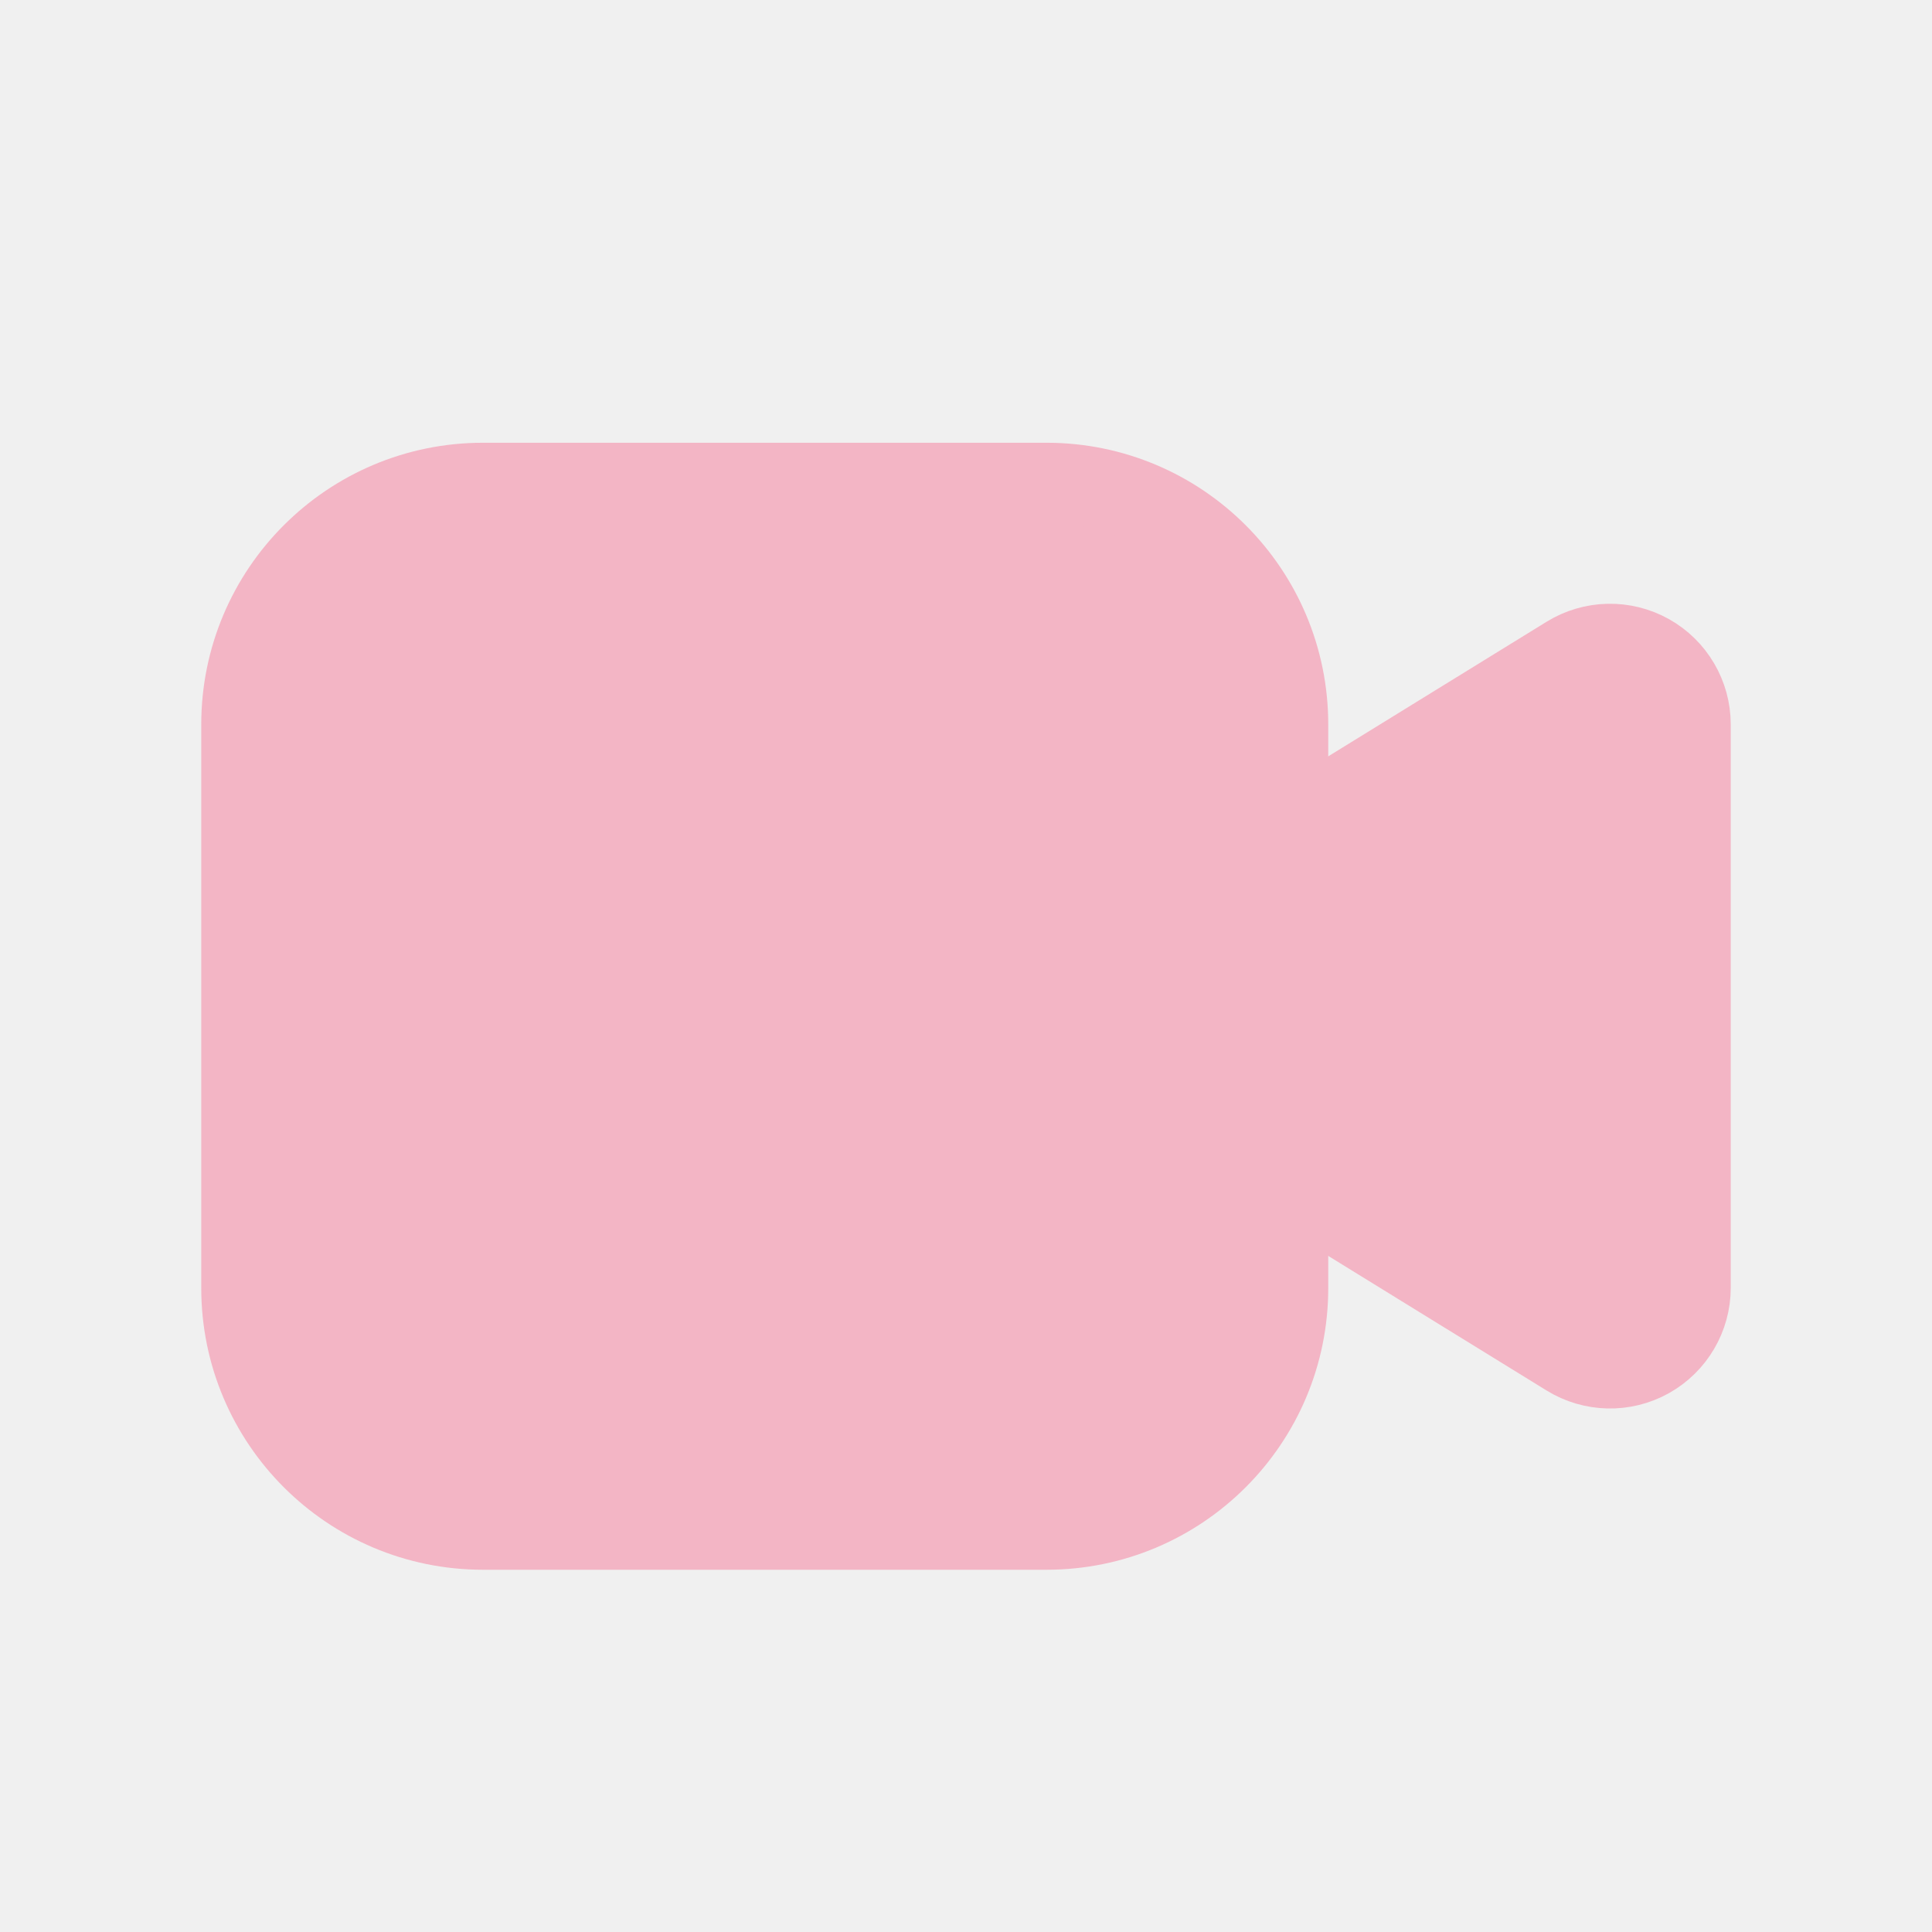
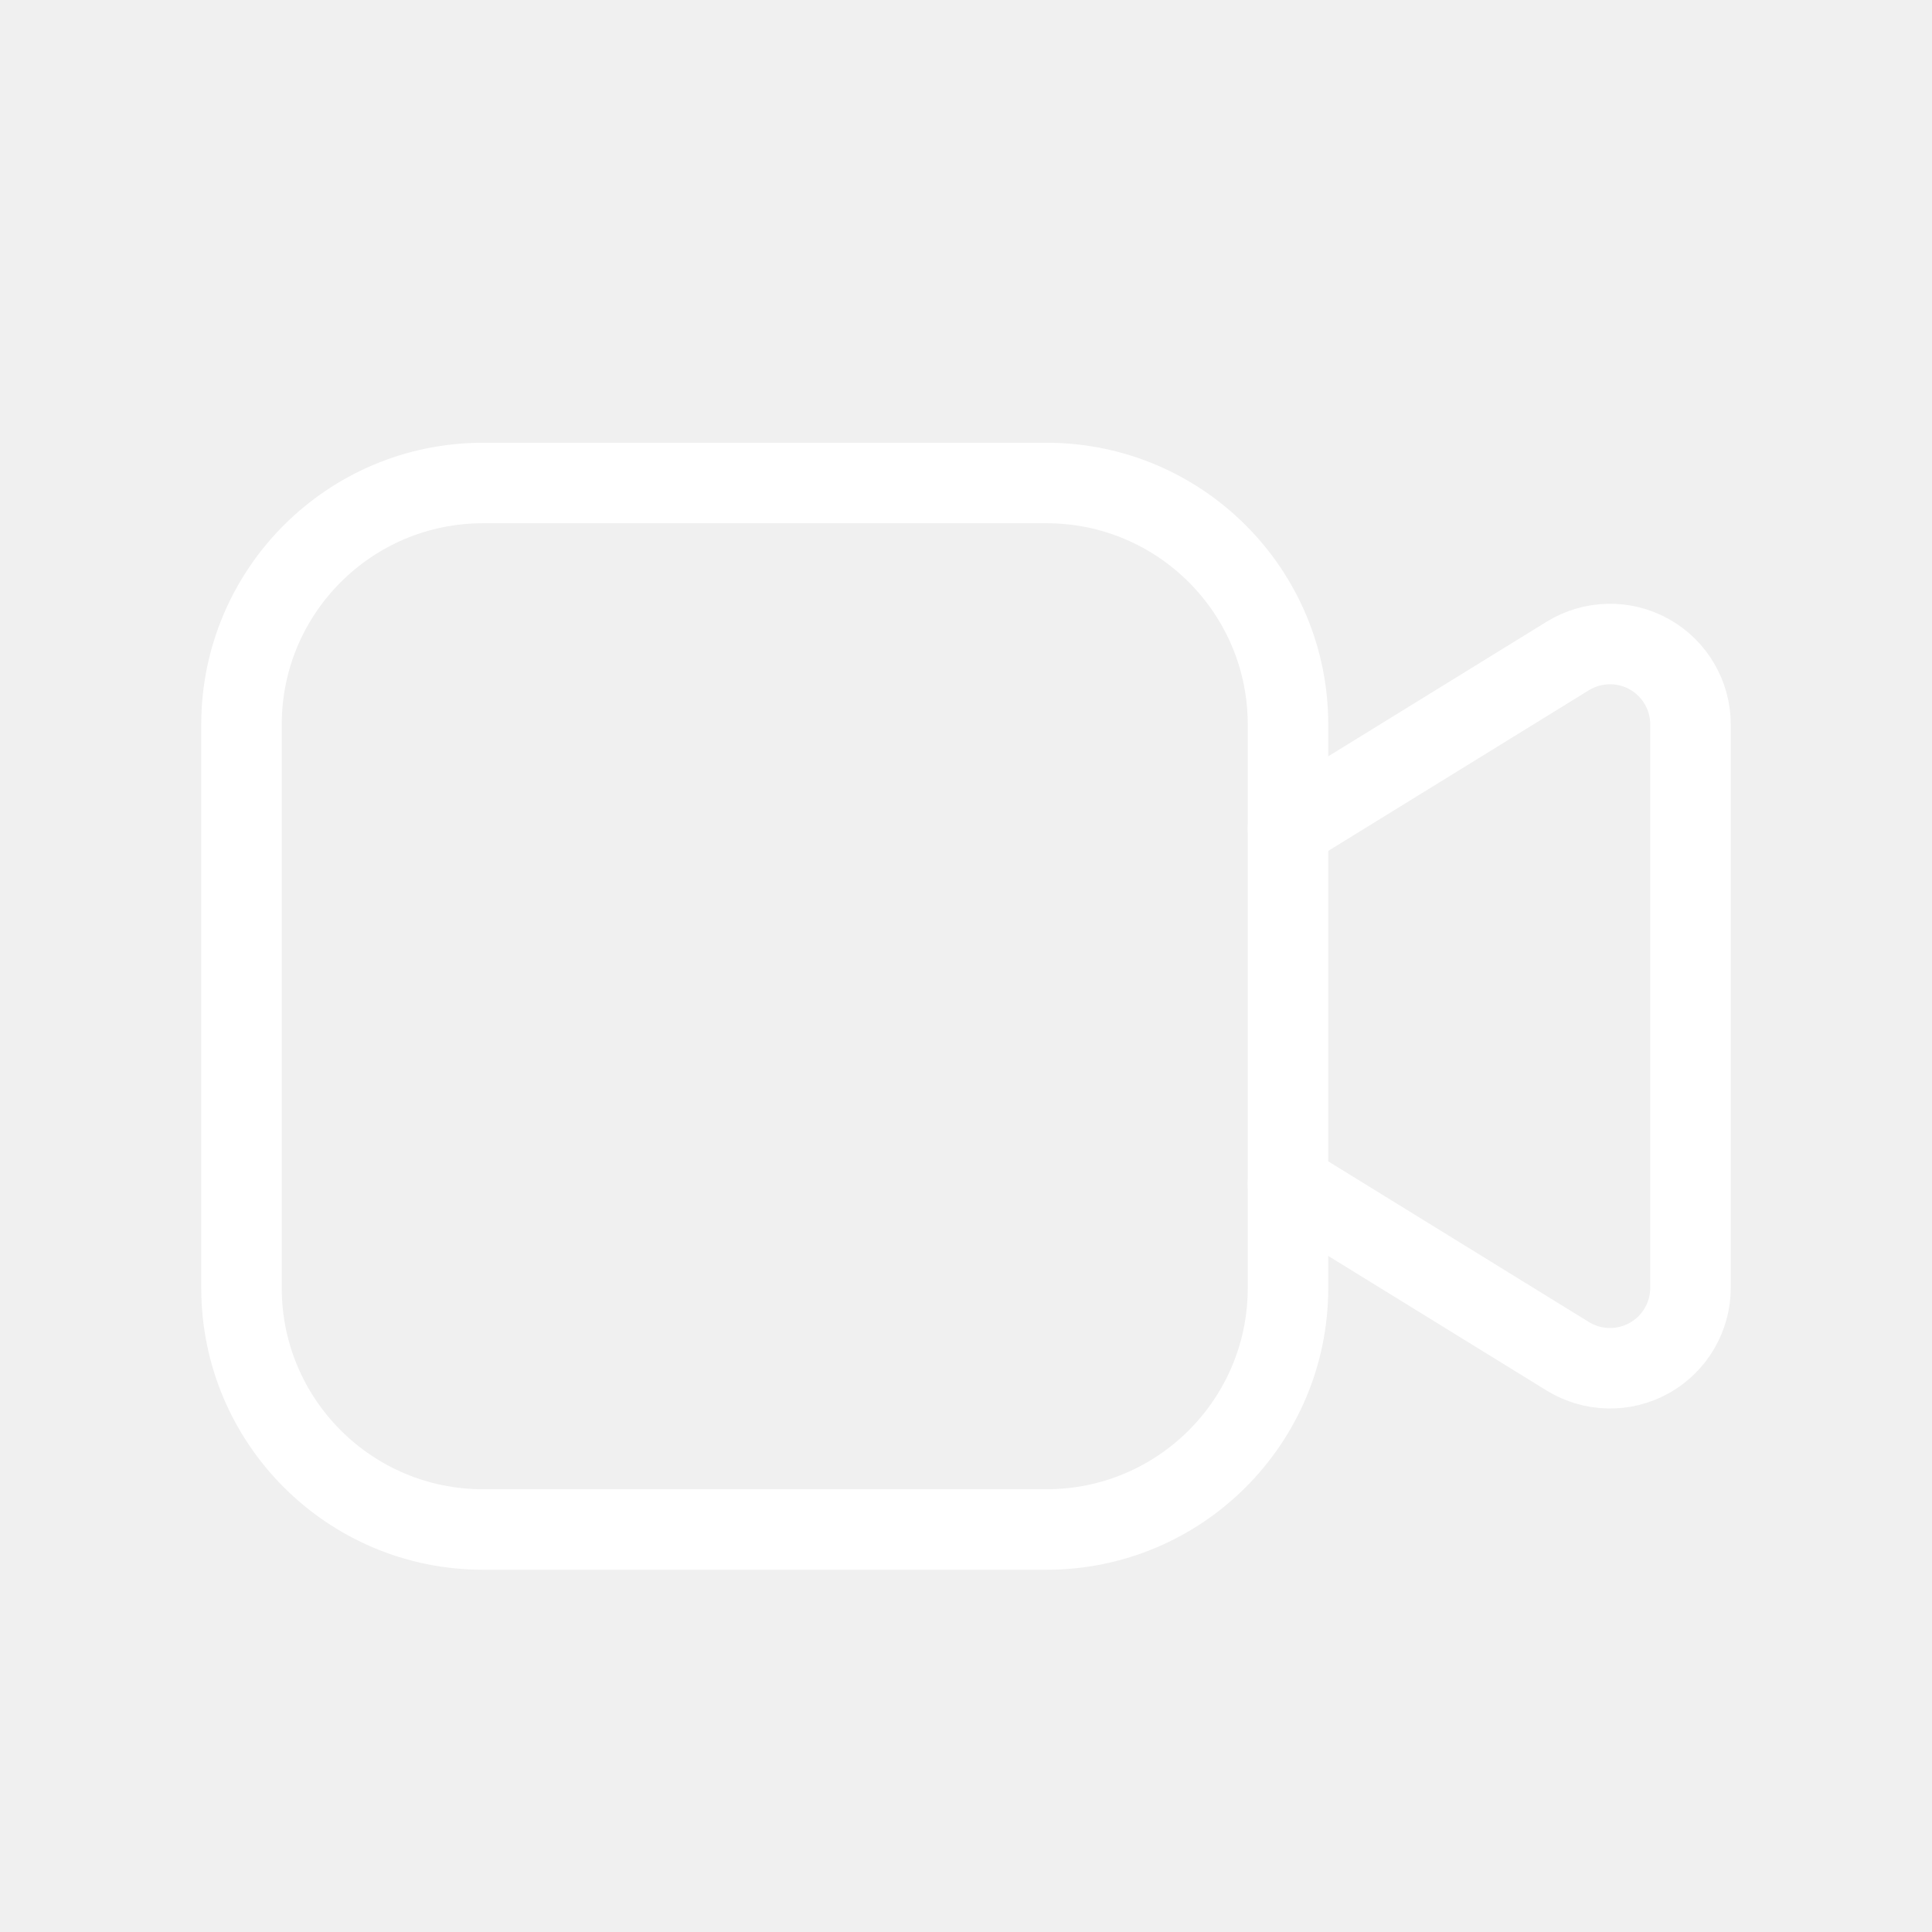
<svg xmlns="http://www.w3.org/2000/svg" width="24" height="24" viewBox="0 0 24 24" fill="none">
-   <path fill-rule="evenodd" clip-rule="evenodd" d="M16 10.291L19.475 8.149C19.784 7.959 20.171 7.95 20.488 8.127C20.804 8.304 21 8.638 21 9V15.997C21 16.359 20.804 16.693 20.488 16.87C20.171 17.047 19.784 17.038 19.475 16.848L16 14.706" fill="#F3B5C5" />
-   <path d="M16 10.291L19.475 8.149C19.784 7.959 20.171 7.95 20.488 8.127C20.804 8.304 21 8.638 21 9V15.997C21 16.359 20.804 16.693 20.488 16.87C20.171 17.047 19.784 17.038 19.475 16.848L16 14.706" stroke="#F3B5C5" stroke-linecap="round" stroke-linejoin="round" />
-   <rect x="3" y="6" width="13" height="13" rx="3" fill="#F3B5C5" stroke="#F3B5C5" stroke-linecap="round" stroke-linejoin="round" />
+   <path d="M16 10.291L19.475 8.149C19.784 7.959 20.171 7.95 20.488 8.127C20.804 8.304 21 8.638 21 9V15.997C21 16.359 20.804 16.693 20.488 16.87C20.171 17.047 19.784 17.038 19.475 16.848L16 14.706" stroke="white" stroke-linecap="round" stroke-linejoin="round" />
+   <rect x="3" y="6" width="13" height="13" rx="3" stroke="white" stroke-linecap="round" stroke-linejoin="round" />
</svg>
